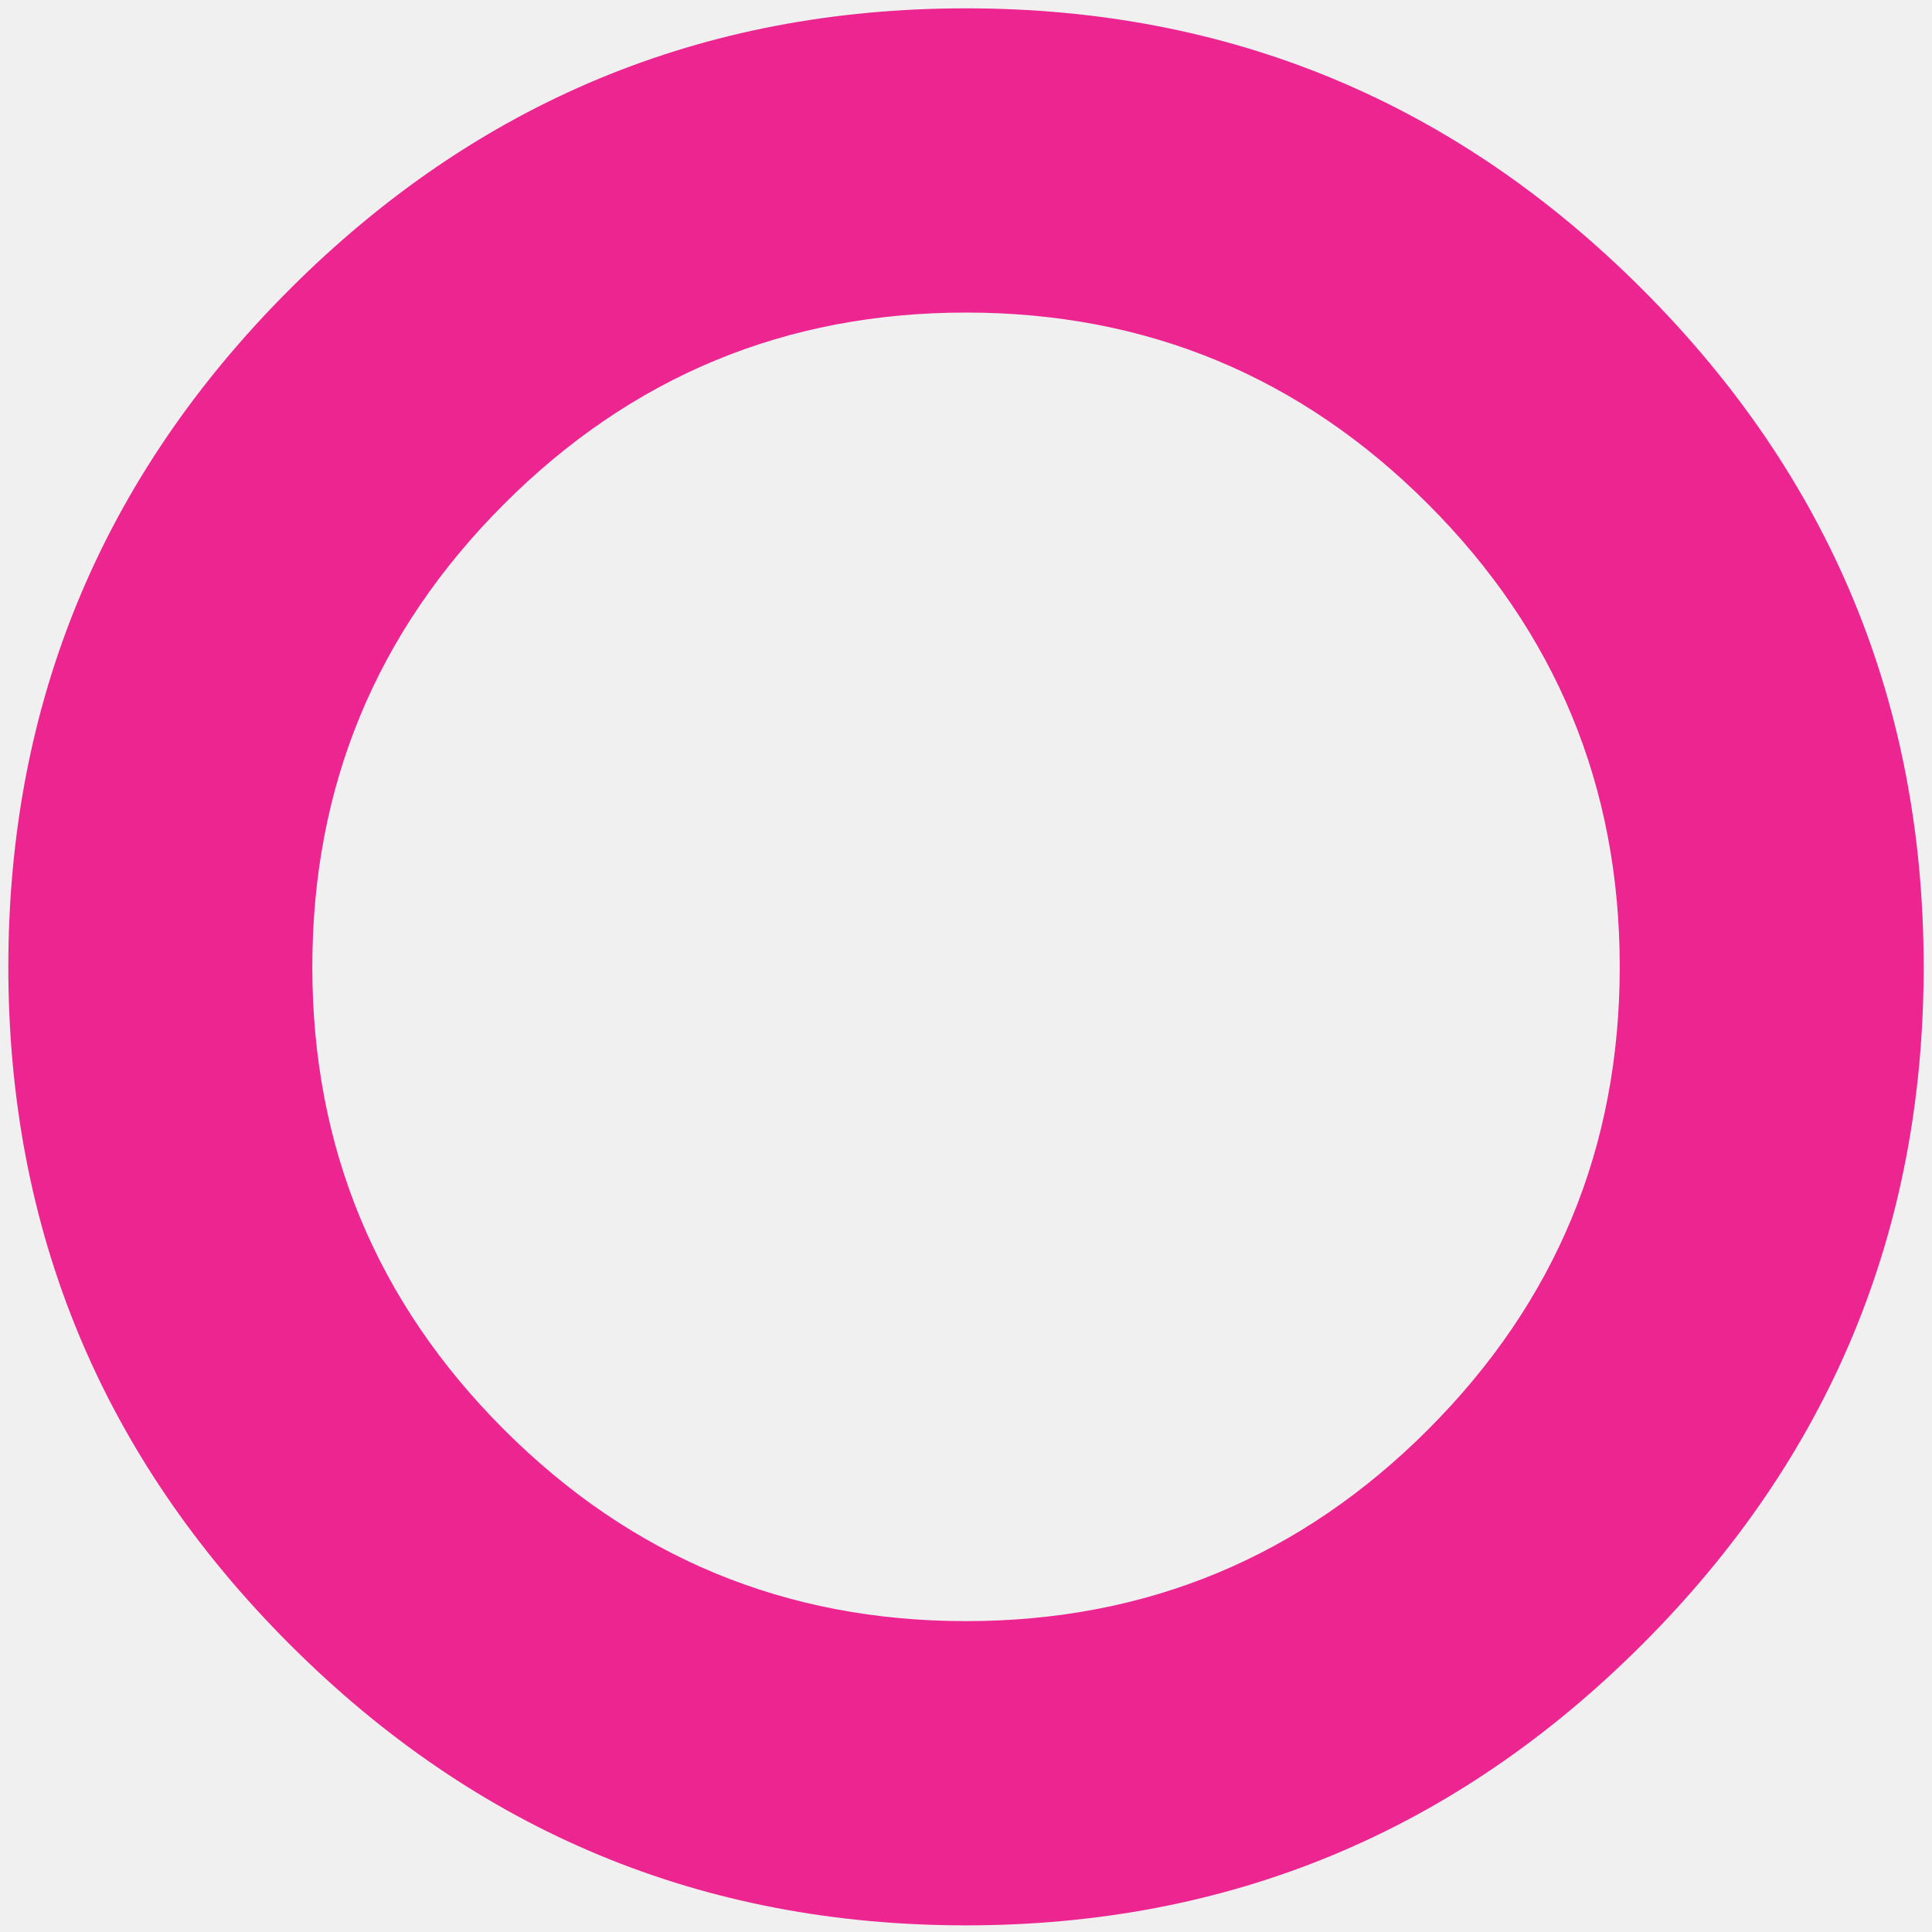
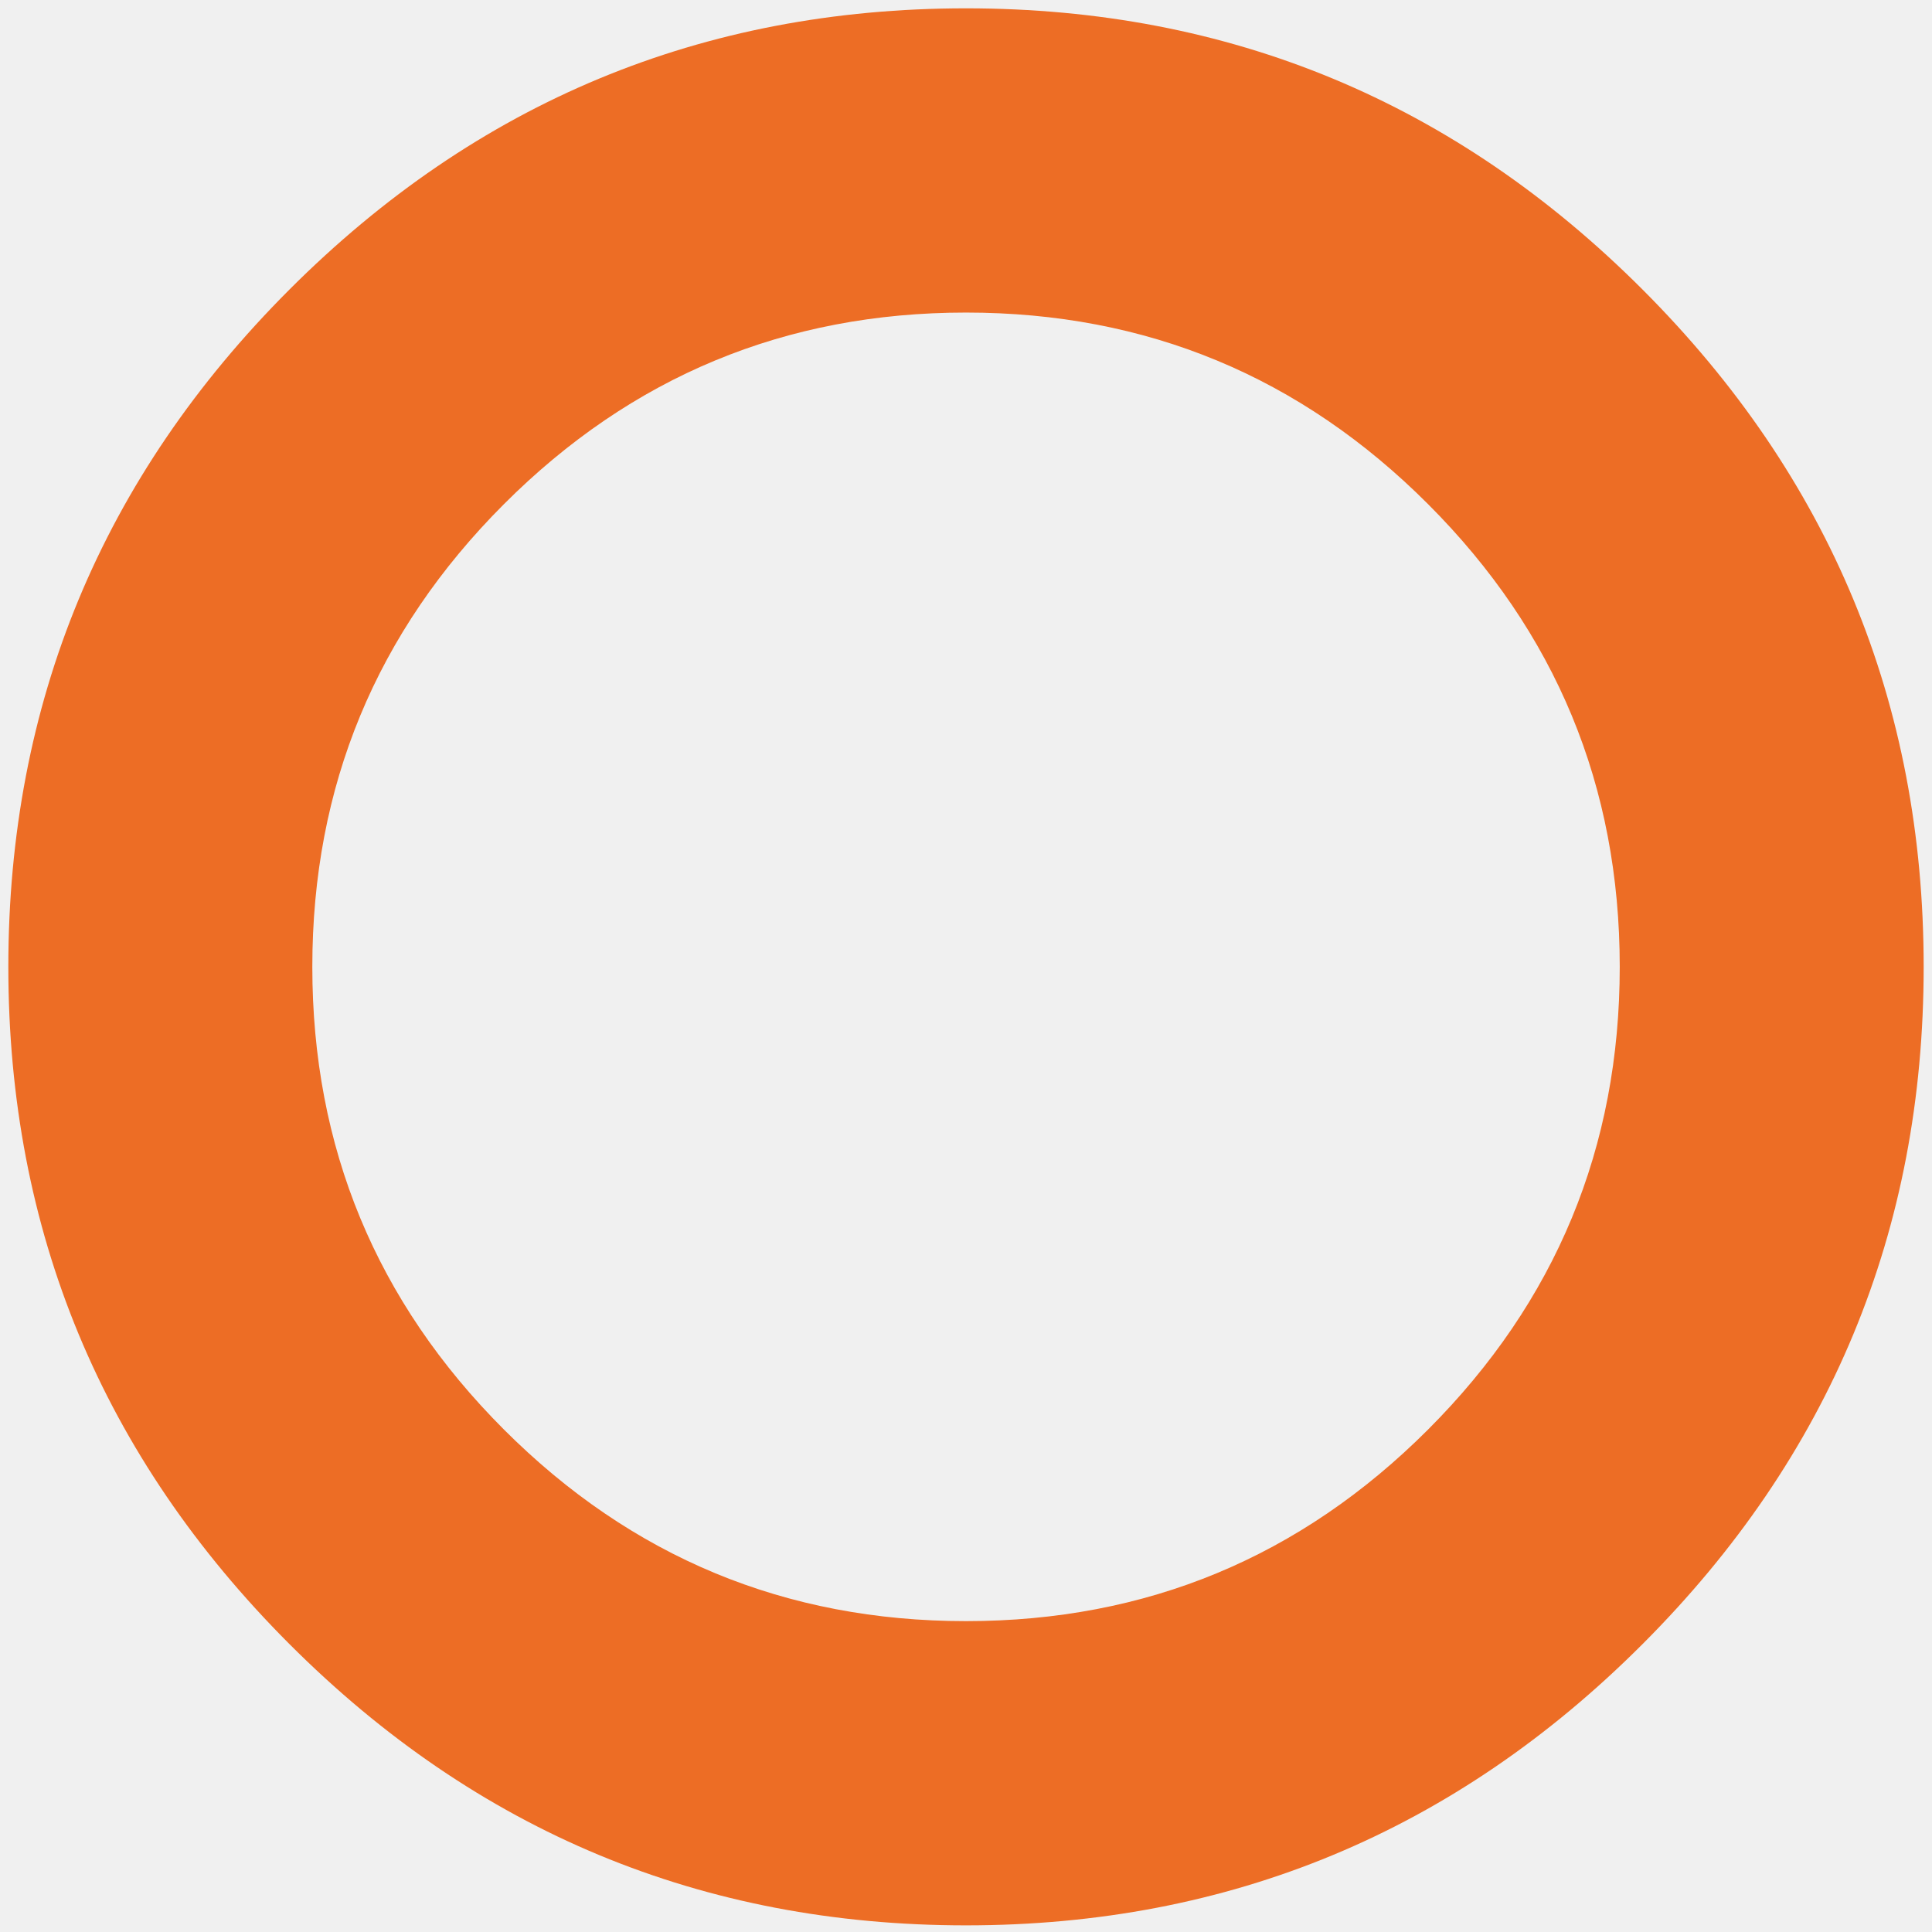
<svg xmlns="http://www.w3.org/2000/svg" width="32" height="32" viewBox="0 0 32 32" fill="none">
-   <g clip-path="url(#clip0_173414_3613)">
-     <path d="M16 0.138C11.632 0.138 7.897 1.691 4.793 4.797C1.69 7.903 0.138 11.642 0.138 16.014C0.138 20.385 1.69 24.124 4.793 27.23C7.897 30.337 11.632 31.89 16 31.89C20.368 31.89 24.104 30.337 27.207 27.23C30.311 24.124 31.862 20.385 31.862 16.014C31.862 11.642 30.311 7.903 27.207 4.797C24.104 1.691 20.368 0.138 16 0.138ZM16 26.851C13.012 26.851 10.46 25.792 8.345 23.676C6.23 21.559 5.173 19.005 5.173 16.014C5.173 13.023 6.23 10.469 8.345 8.352C10.46 6.235 13.012 5.177 16 5.177C18.989 5.177 21.541 6.235 23.655 8.352C25.77 10.469 26.828 13.023 26.828 16.014C26.828 19.005 25.77 21.559 23.655 23.676C21.541 25.792 18.989 26.851 16 26.851Z" fill="#ED2590" />
-   </g>
-   <defs>
-     <clipPath id="clip0_173414_3613">
-       <rect width="32" height="32" fill="white" />
-     </clipPath>
-   </defs>
+   <path d="M16 0.138C11.632 0.138 7.897 1.691 4.793 4.797C1.69 7.903 0.138 11.642 0.138 16.014C0.138 20.385 1.69 24.124 4.793 27.23C7.897 30.337 11.632 31.89 16 31.89C20.368 31.89 24.104 30.337 27.207 27.23C30.311 24.124 31.862 20.385 31.862 16.014C31.862 11.642 30.311 7.903 27.207 4.797C24.104 1.691 20.368 0.138 16 0.138ZM16 26.851C13.012 26.851 10.46 25.792 8.345 23.676C6.23 21.559 5.173 19.005 5.173 16.014C5.173 13.023 6.23 10.469 8.345 8.352C10.46 6.235 13.012 5.177 16 5.177C18.989 5.177 21.54 6.235 23.655 8.352C25.77 10.469 26.828 13.023 26.828 16.014C26.828 19.005 25.77 21.559 23.655 23.676C21.54 25.792 18.989 26.851 16 26.851Z" fill="#ED6D25" />
</svg>
